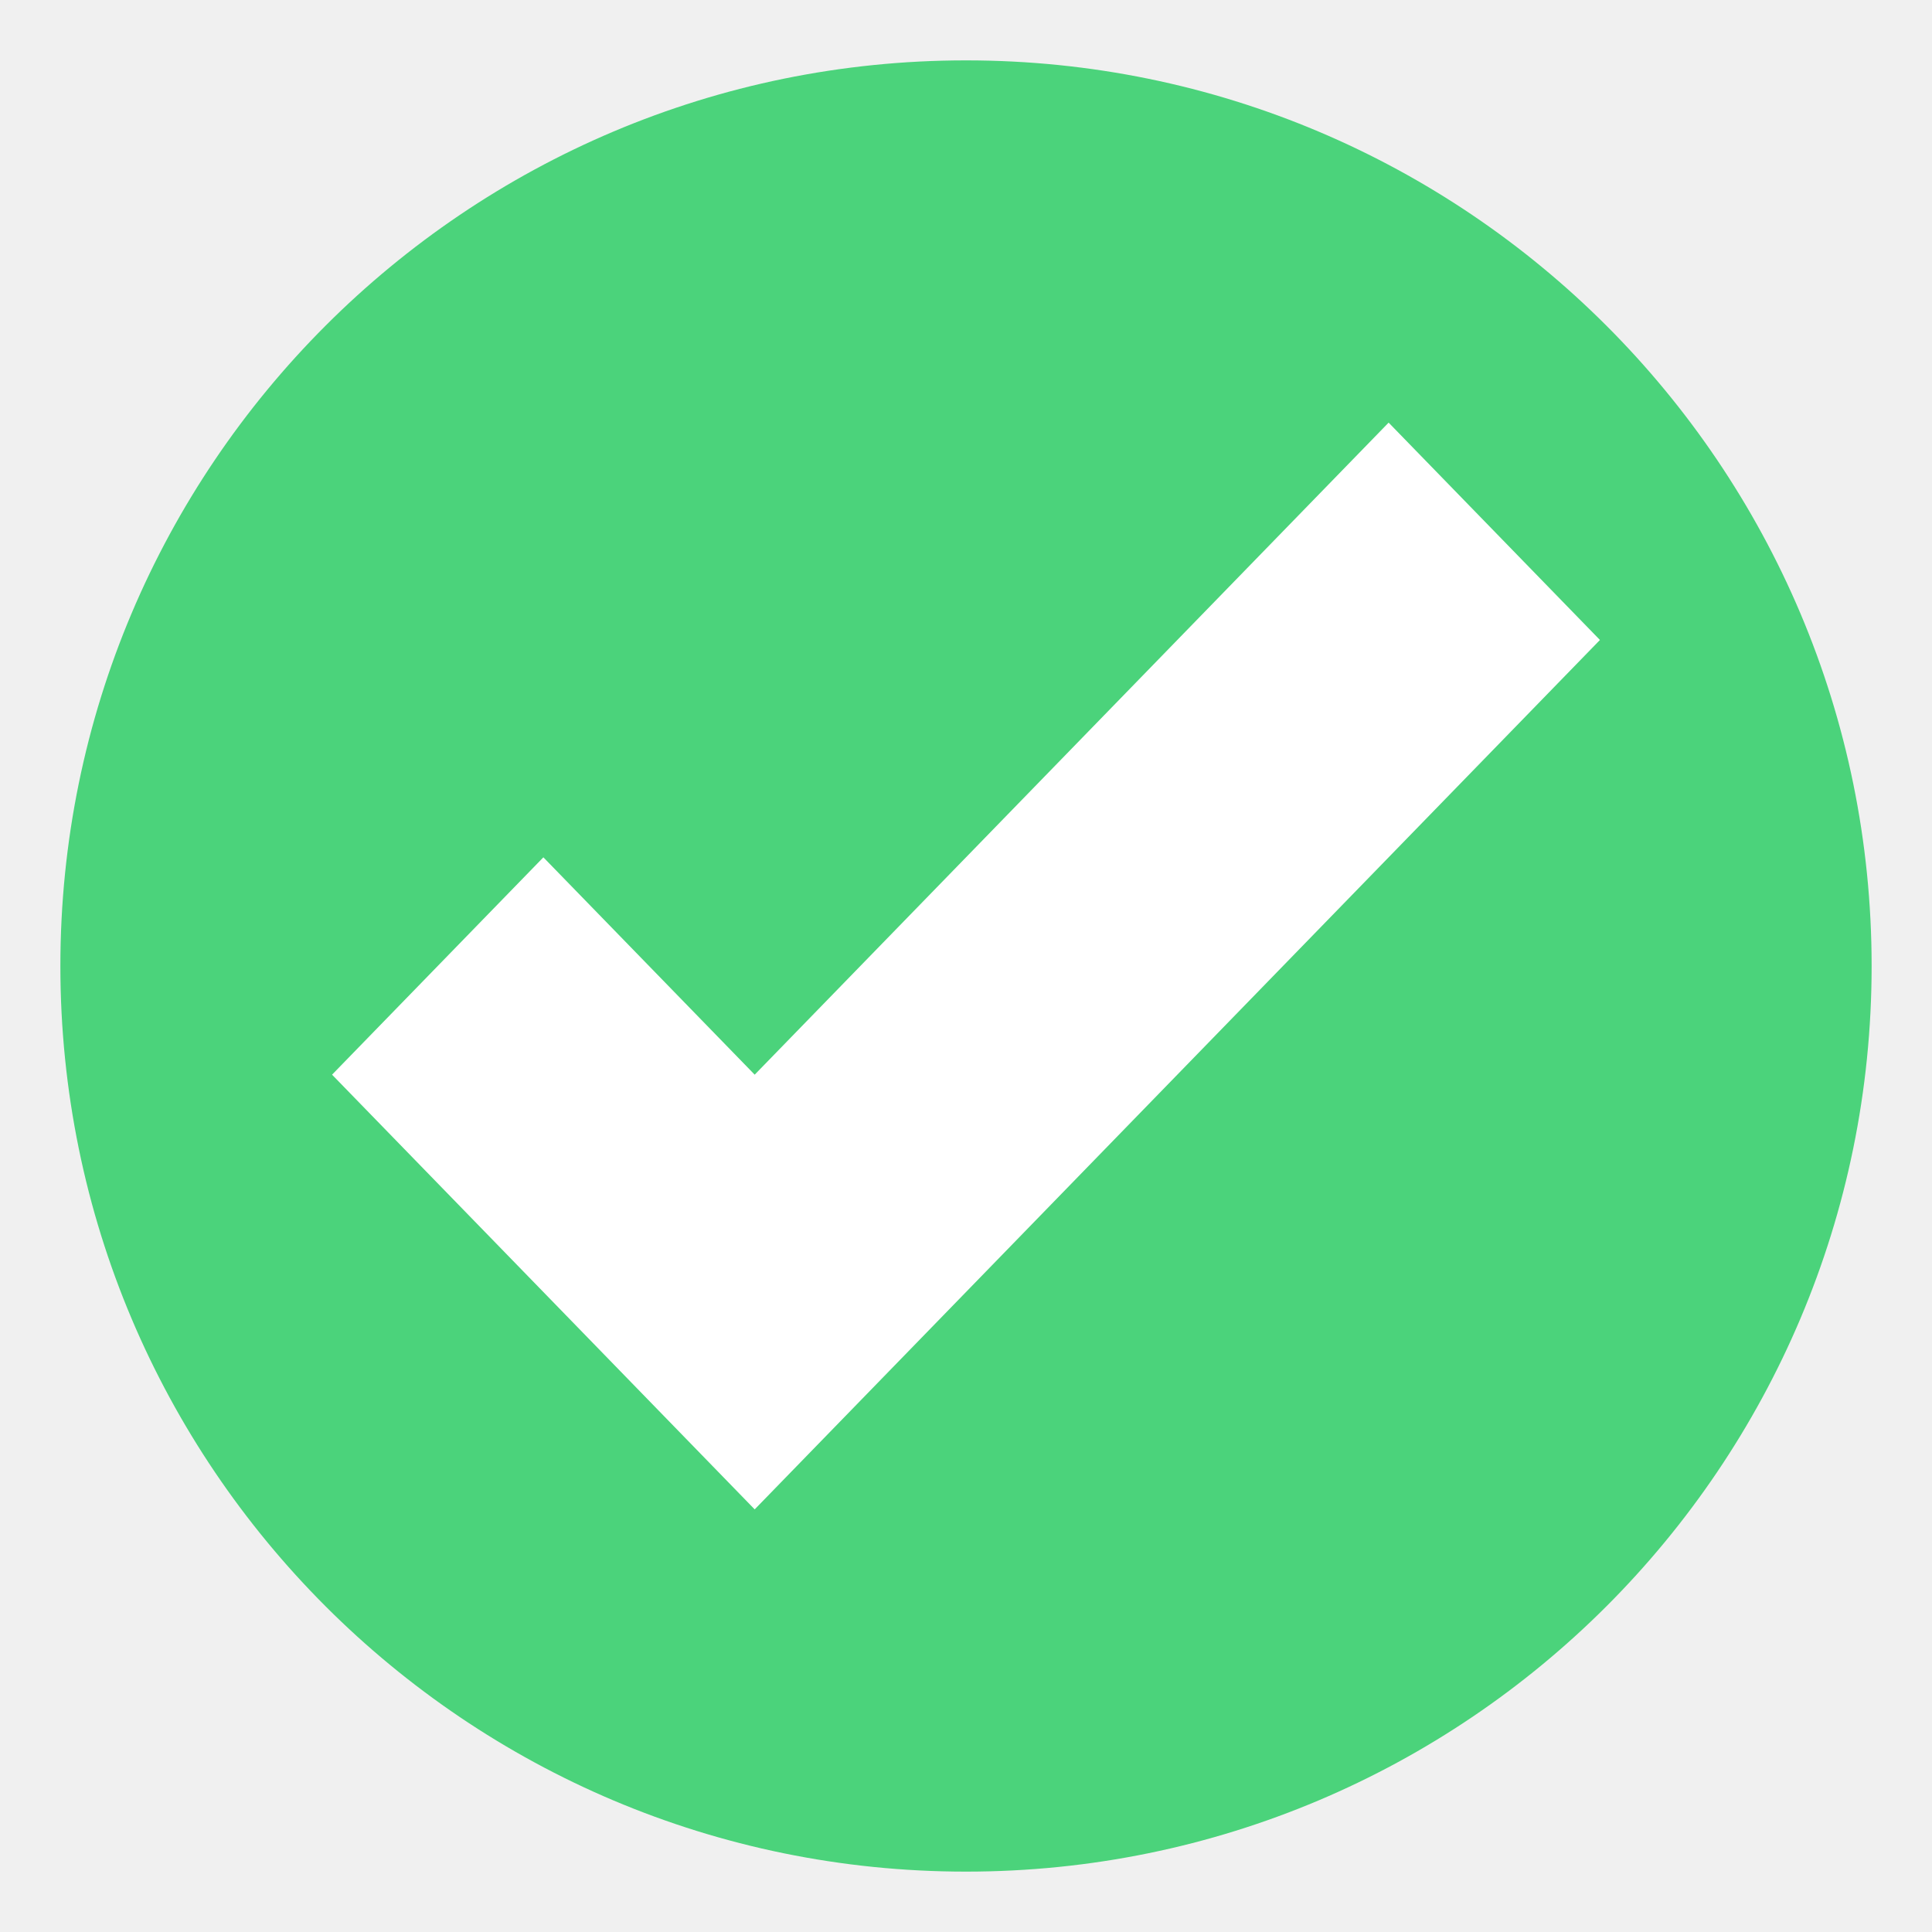
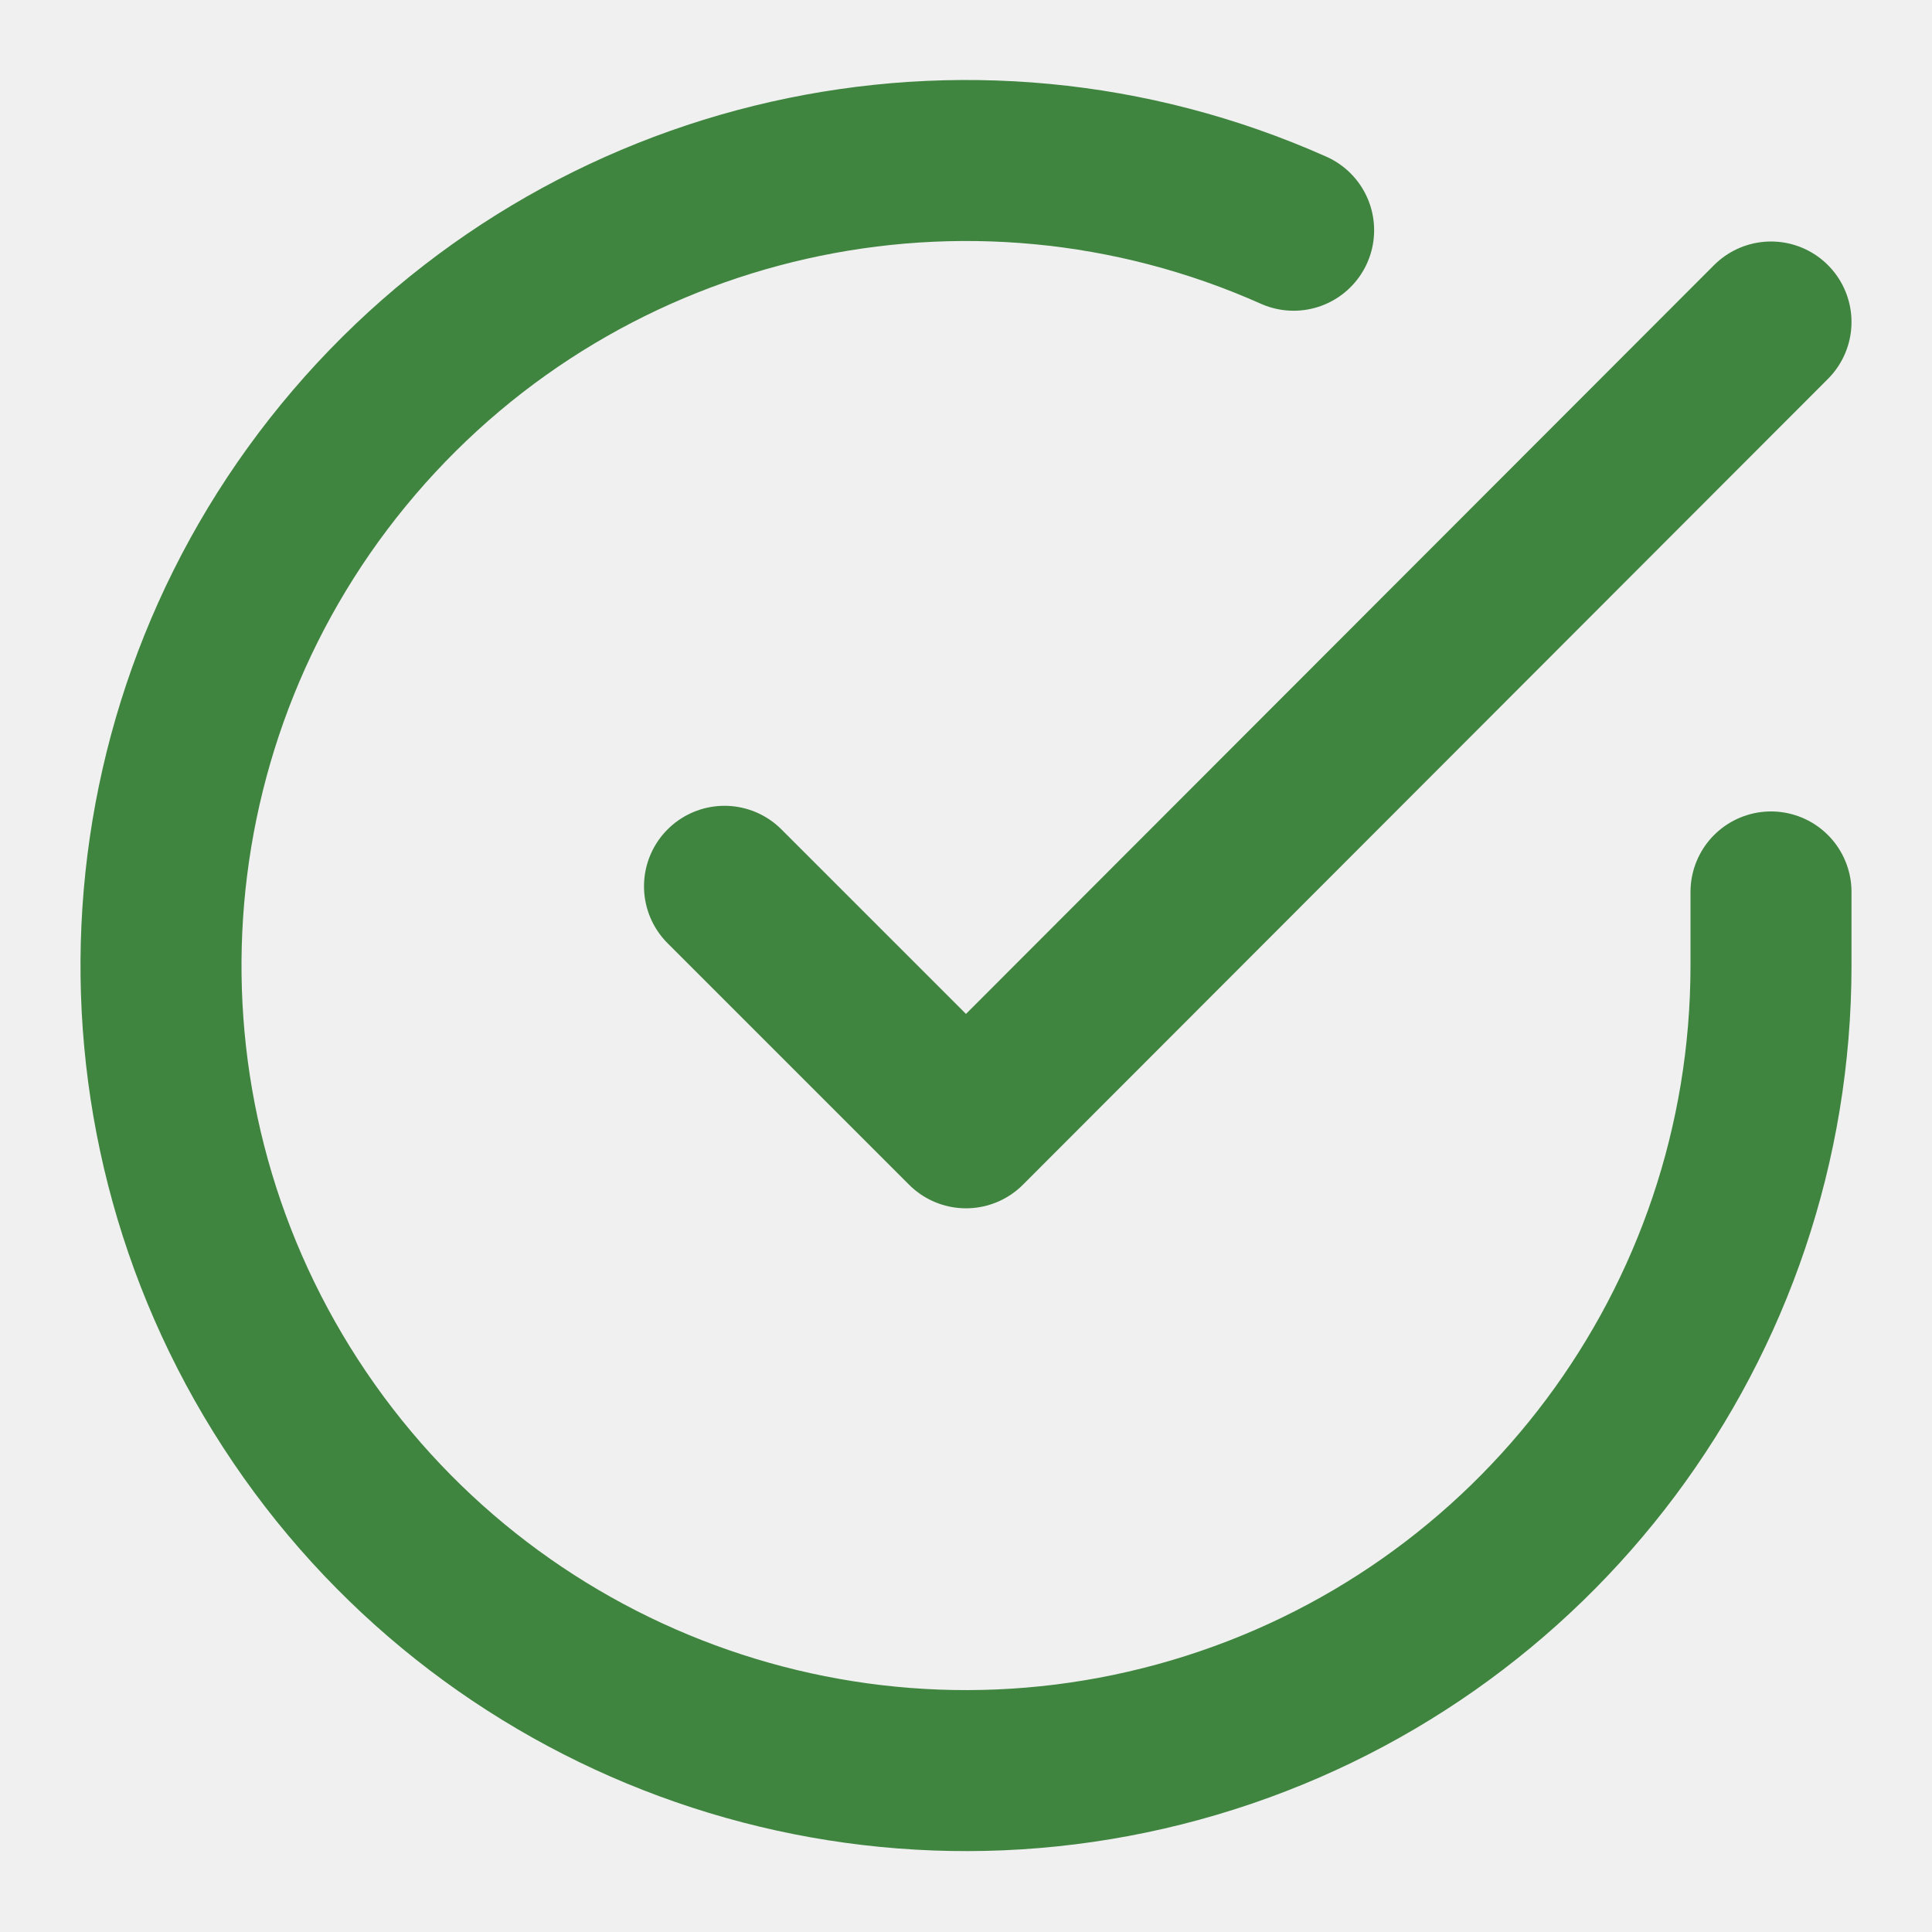
- <svg xmlns="http://www.w3.org/2000/svg" width="64" height="64" preserveAspectRatio="xMidYMid meet" viewBox="0 0 64 64" style="-ms-transform: rotate(360deg); -webkit-transform: rotate(360deg); transform: rotate(360deg);">
-   <circle cx="32" cy="32" r="30" fill="#4bd37b" />
-   <path fill="#fff" d="M46 14L25 35.6l-7-7.2l-7 7.2L25 50l28-28.8z" />
-   <rect x="0" y="0" width="64" height="64" fill="rgba(0, 0, 0, 0)" />
+ <svg xmlns="http://www.w3.org/2000/svg" width="24" height="24" preserveAspectRatio="xMidYMid meet" viewBox="0 0 24 24" style="-ms-transform: rotate(360deg); -webkit-transform: rotate(360deg); transform: rotate(360deg);">
+   <g fill="none" stroke="#3f853f" stroke-width="2" stroke-linecap="round" stroke-linejoin="round">
+     <path d="M22 11.08V12a10 10 0 1 1-5.93-9.14" />
+     <path d="M22 4L12 14.01l-3-3" />
+   </g>
+   <rect x="0" y="0" width="24" height="24" fill="rgba(0, 0, 0, 0)" />
</svg>
